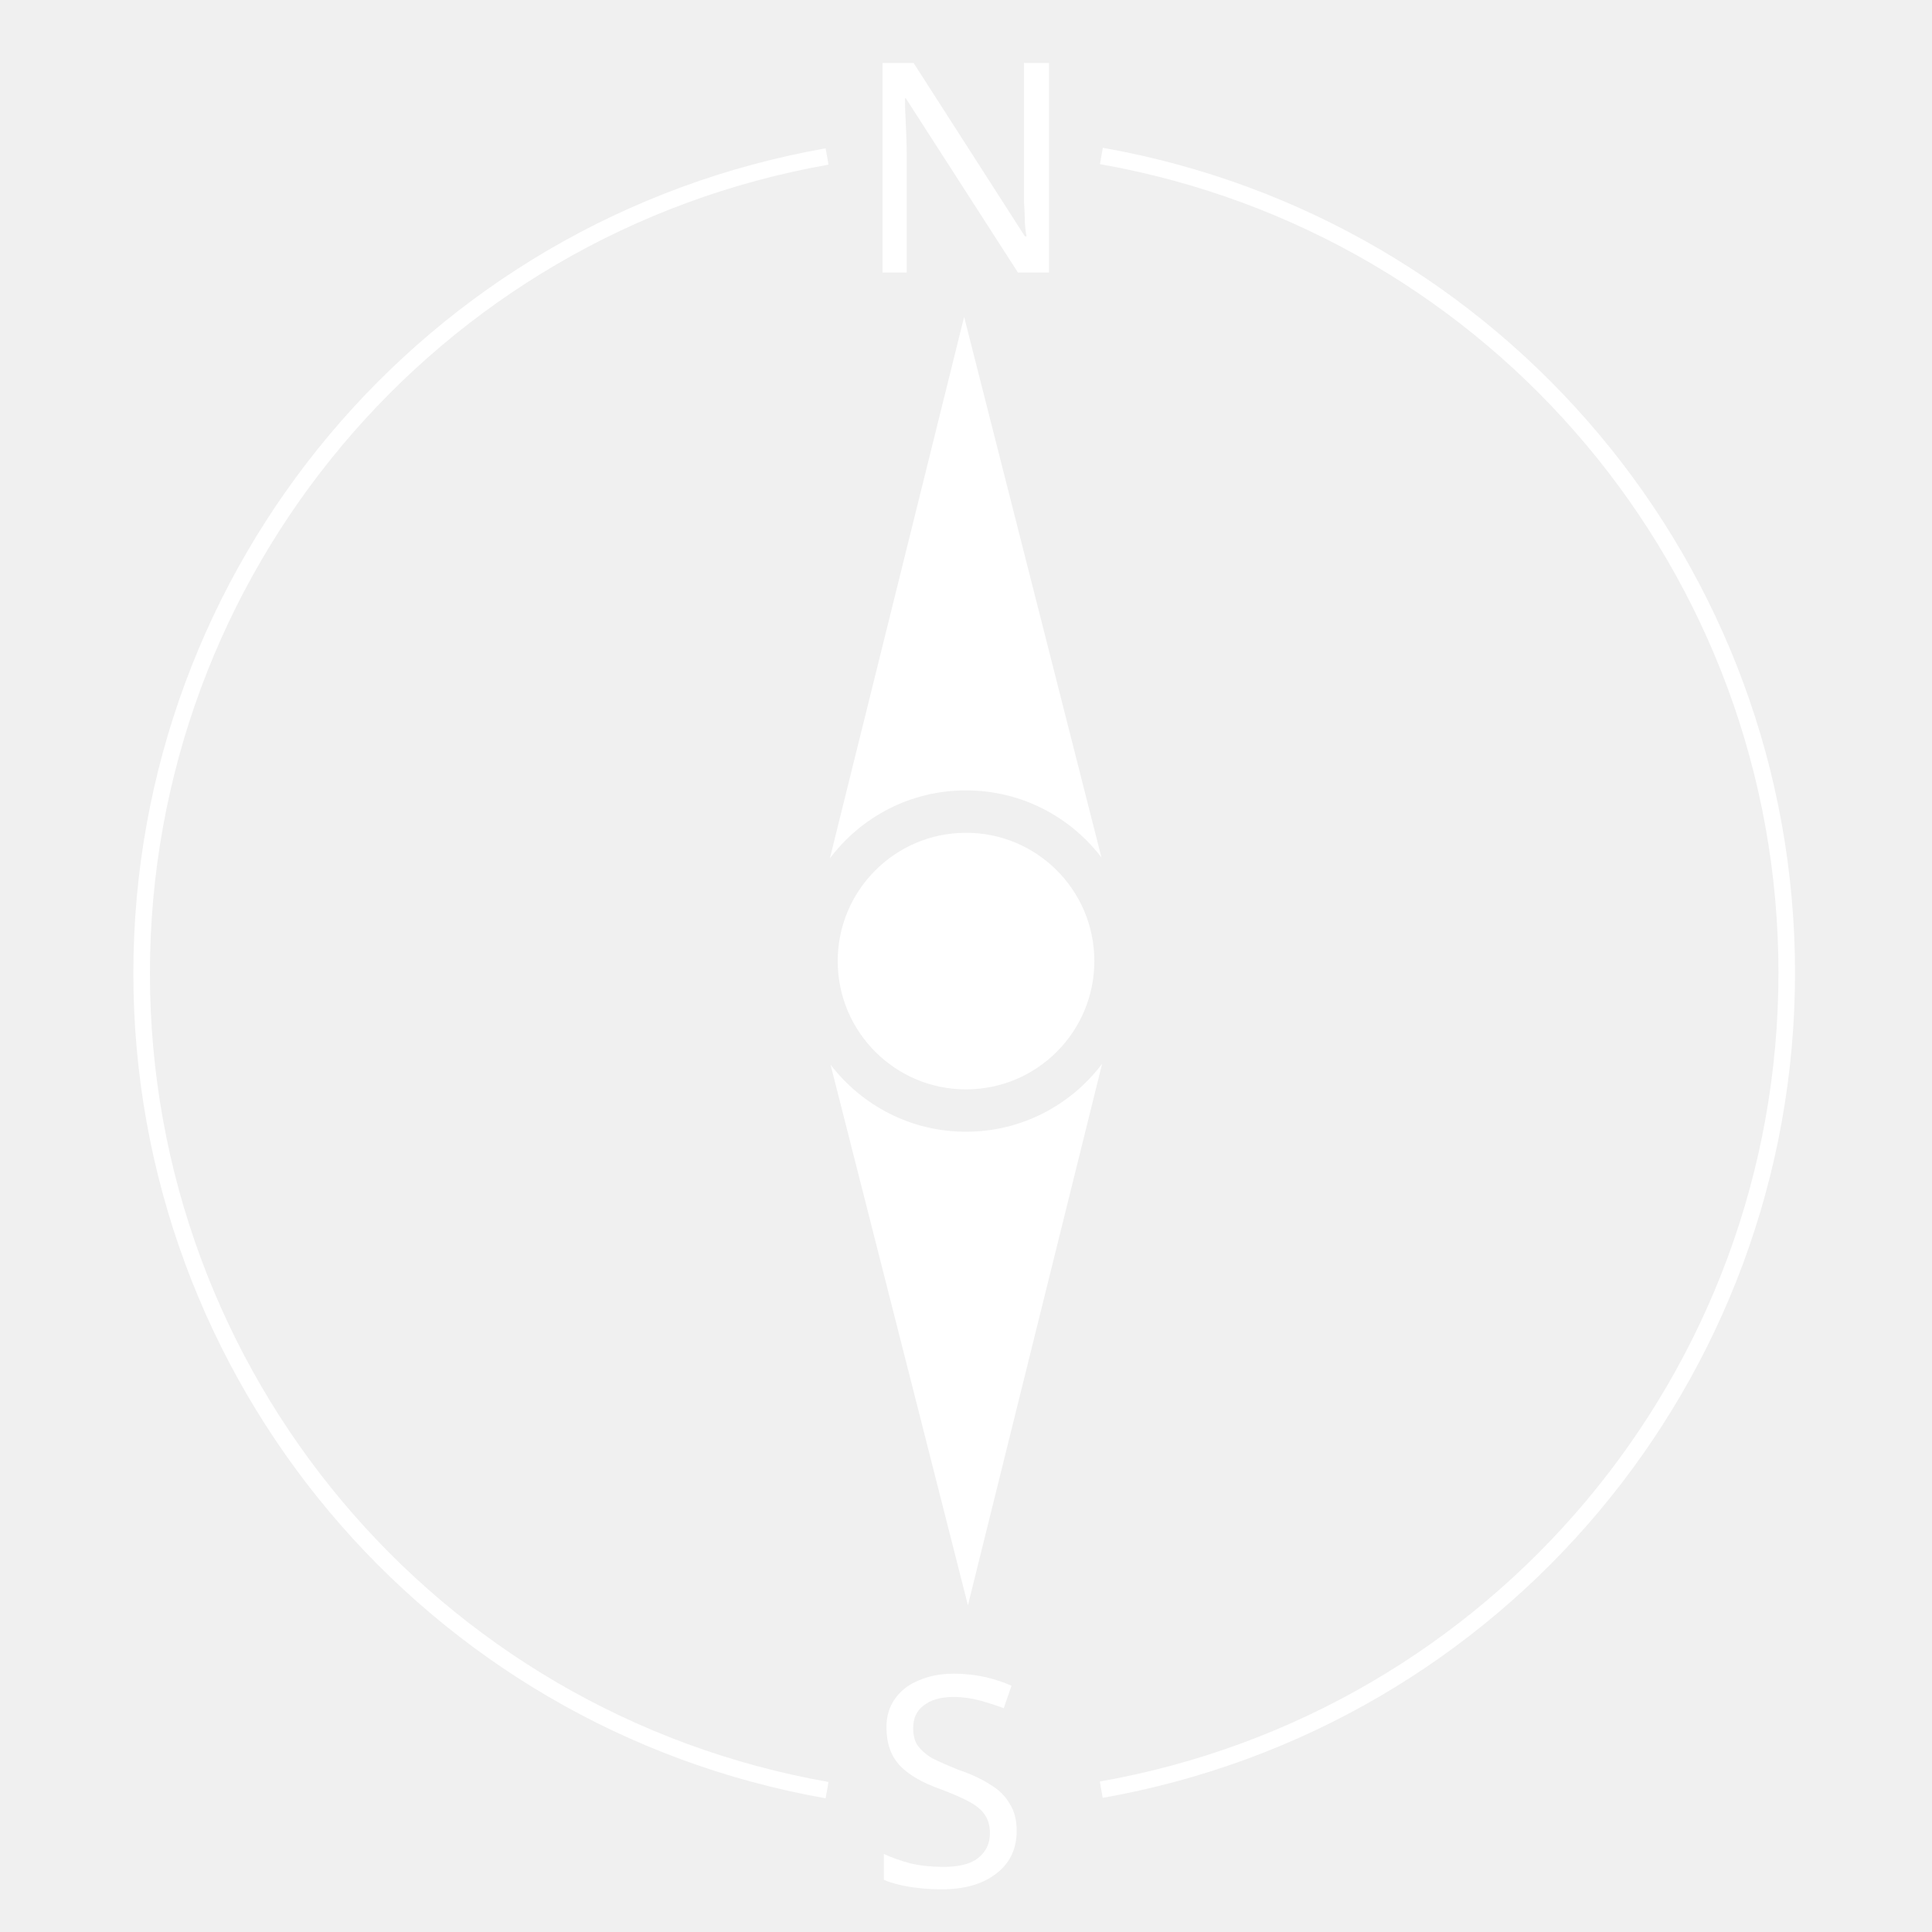
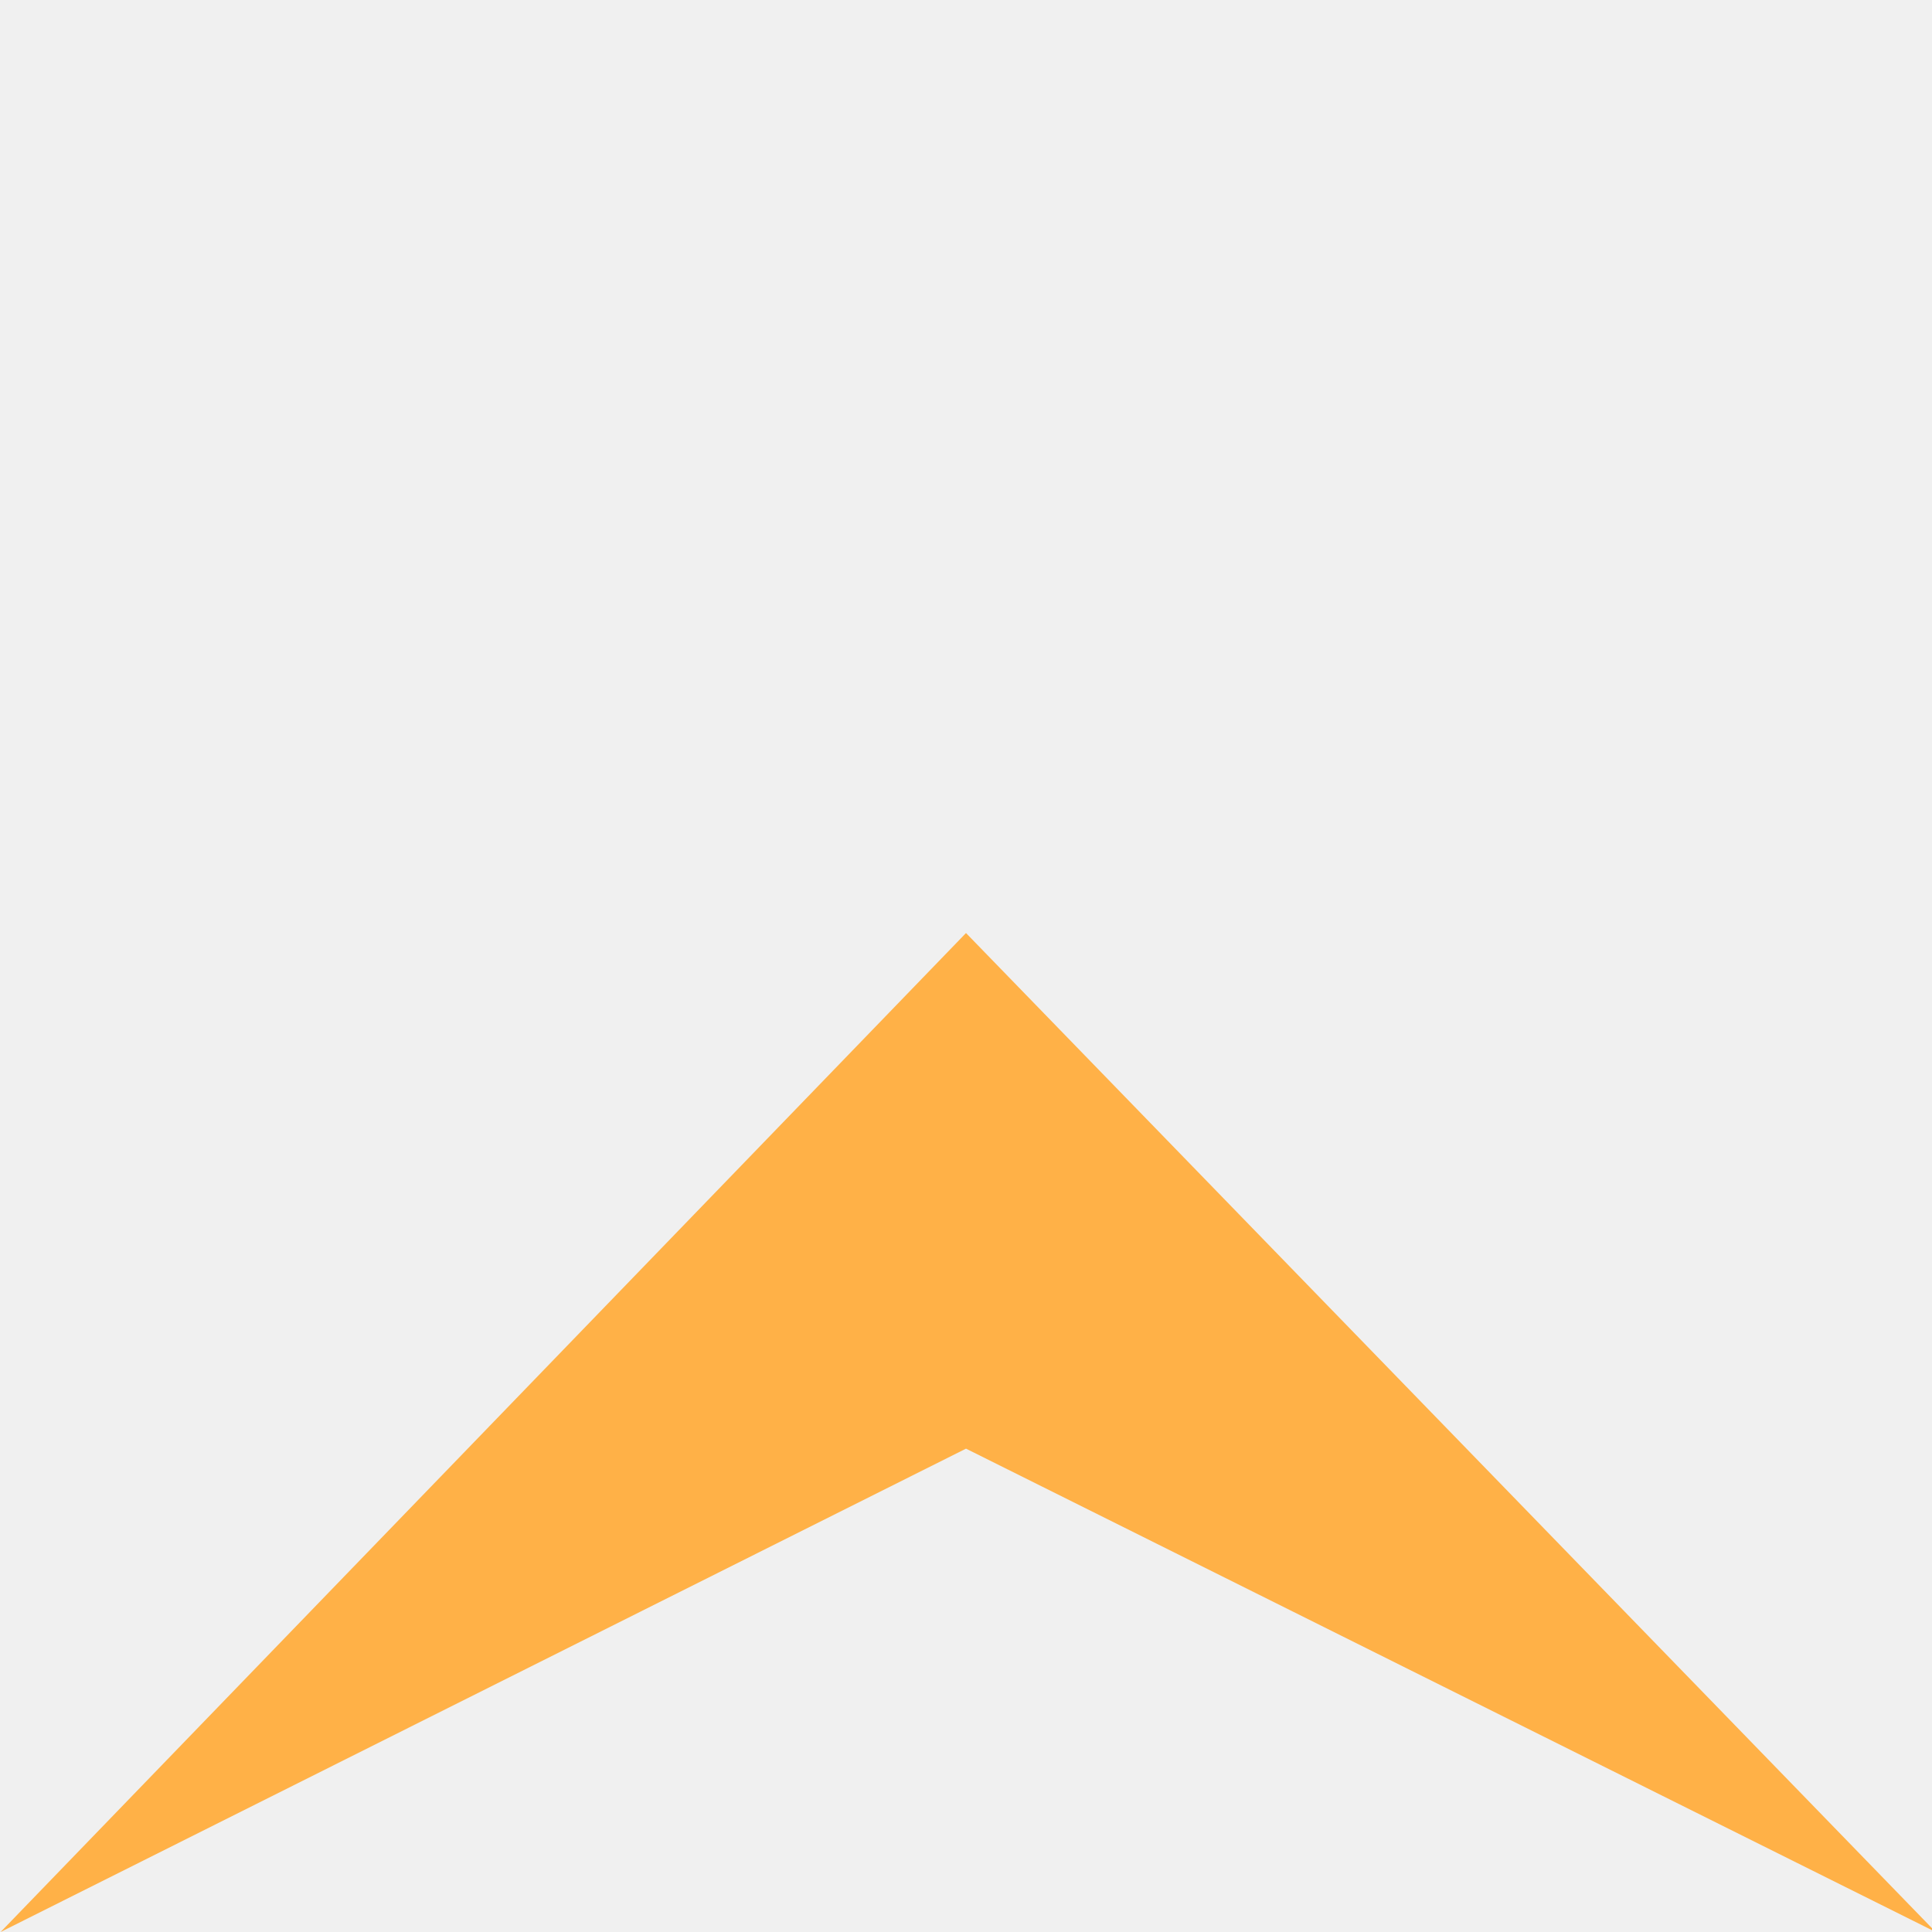
- <svg xmlns="http://www.w3.org/2000/svg" version="1.1" id="Layer_1" x="0px" y="0px" viewBox="0 0 35 35" enable-background="new 0 0 35 35" xml:space="preserve">
-   <defs id="defs3831" />
-   <path d="m 17.493,15.087 c -1.283,0.004 -2.321,1.048 -2.317,2.331 0.004,1.283 1.048,2.321 2.331,2.317 1.284,-0.004 2.322,-1.047 2.318,-2.332 -0.003,-1.283 -1.048,-2.321 -2.331,-2.316" id="path3804" style="fill:#ffffff" />
-   <path d="M 19.954,15.535 17.466,5.74 15.034,15.55 c 0.562,-0.745 1.451,-1.23 2.457,-1.231 1.005,-0.004 1.897,0.475 2.464,1.216 m -4.909,3.751 2.489,9.795 2.431,-9.81 c -0.562,0.745 -1.452,1.229 -2.457,1.231 -1.005,0.004 -1.896,-0.475 -2.464,-1.216" id="path3806" style="fill:#ffffff" />
-   <g id="g3816" transform="rotate(67.34358,17.56983,17.37803)" />
-   <g id="g3818" transform="rotate(67.34358,17.56983,17.37803)" />
-   <g id="g3820" transform="rotate(67.34358,17.56983,17.37803)" />
-   <g id="g3822" transform="rotate(67.34358,17.56983,17.37803)" />
-   <g id="g3824" transform="rotate(67.34358,17.56983,17.37803)" />
-   <g id="g3826" transform="rotate(67.34358,17.56983,17.37803)" />
-   <path style="fill:none;stroke:#ffffff;stroke-width:0.3;stroke-linejoin:miter;stroke-miterlimit:4;stroke-dasharray:none" id="path3904" d="M 14.983,32.43 A 15.026,15.026 0 0 1 2.566,17.632 15.026,15.026 0 0 1 14.983,2.835" />
-   <path style="fill:none;stroke:#ffffff;stroke-width:0.3;stroke-linejoin:miter;stroke-miterlimit:4;stroke-dasharray:none" id="path3904-1" d="m -19.953,-2.824 a 15.026,15.026 0 0 1 -12.417,-14.798 15.026,15.026 0 0 1 12.417,-14.798" transform="rotate(-179.9951)" />
-   <text xml:space="preserve" style="font-style:normal;font-weight:normal;font-size:40px;line-height:1.25;font-family:sans-serif;letter-spacing:0px;word-spacing:0px;fill:#ffffff;fill-opacity:1;stroke:none;" x="15.472" y="4.935" id="text825">
-     <tspan id="tspan823" x="15.472" y="4.935" style="font-style:normal;font-variant:normal;font-weight:normal;font-stretch:normal;font-size:5.333px;font-family:sans-serif;-inkscape-font-specification:sans-serif;fill:#ffffff;">N</tspan>
-   </text>
-   <text xml:space="preserve" style="font-style:normal;font-weight:normal;font-size:40px;line-height:1.25;font-family:sans-serif;letter-spacing:0px;word-spacing:0px;fill:#ffffff;fill-opacity:1;stroke:none;" x="15.747" y="34.182" id="text829">
-     <tspan id="tspan827" x="15.747" y="34.182" style="font-size:5.333px;fill:#ffffff;">S</tspan>
-   </text>
+ <svg xmlns="http://www.w3.org/2000/svg" width="1e3" height="1e3" version="1.1" viewBox="0 0 264.58 264.58">
+   <path transform="scale(.26458)" d="m500 482.94-499.69 517.06 499.69-250.18 501.9 250.18z" fill="#ffb147" stroke-opacity="0" style="paint-order:markers fill stroke" />
</svg>
